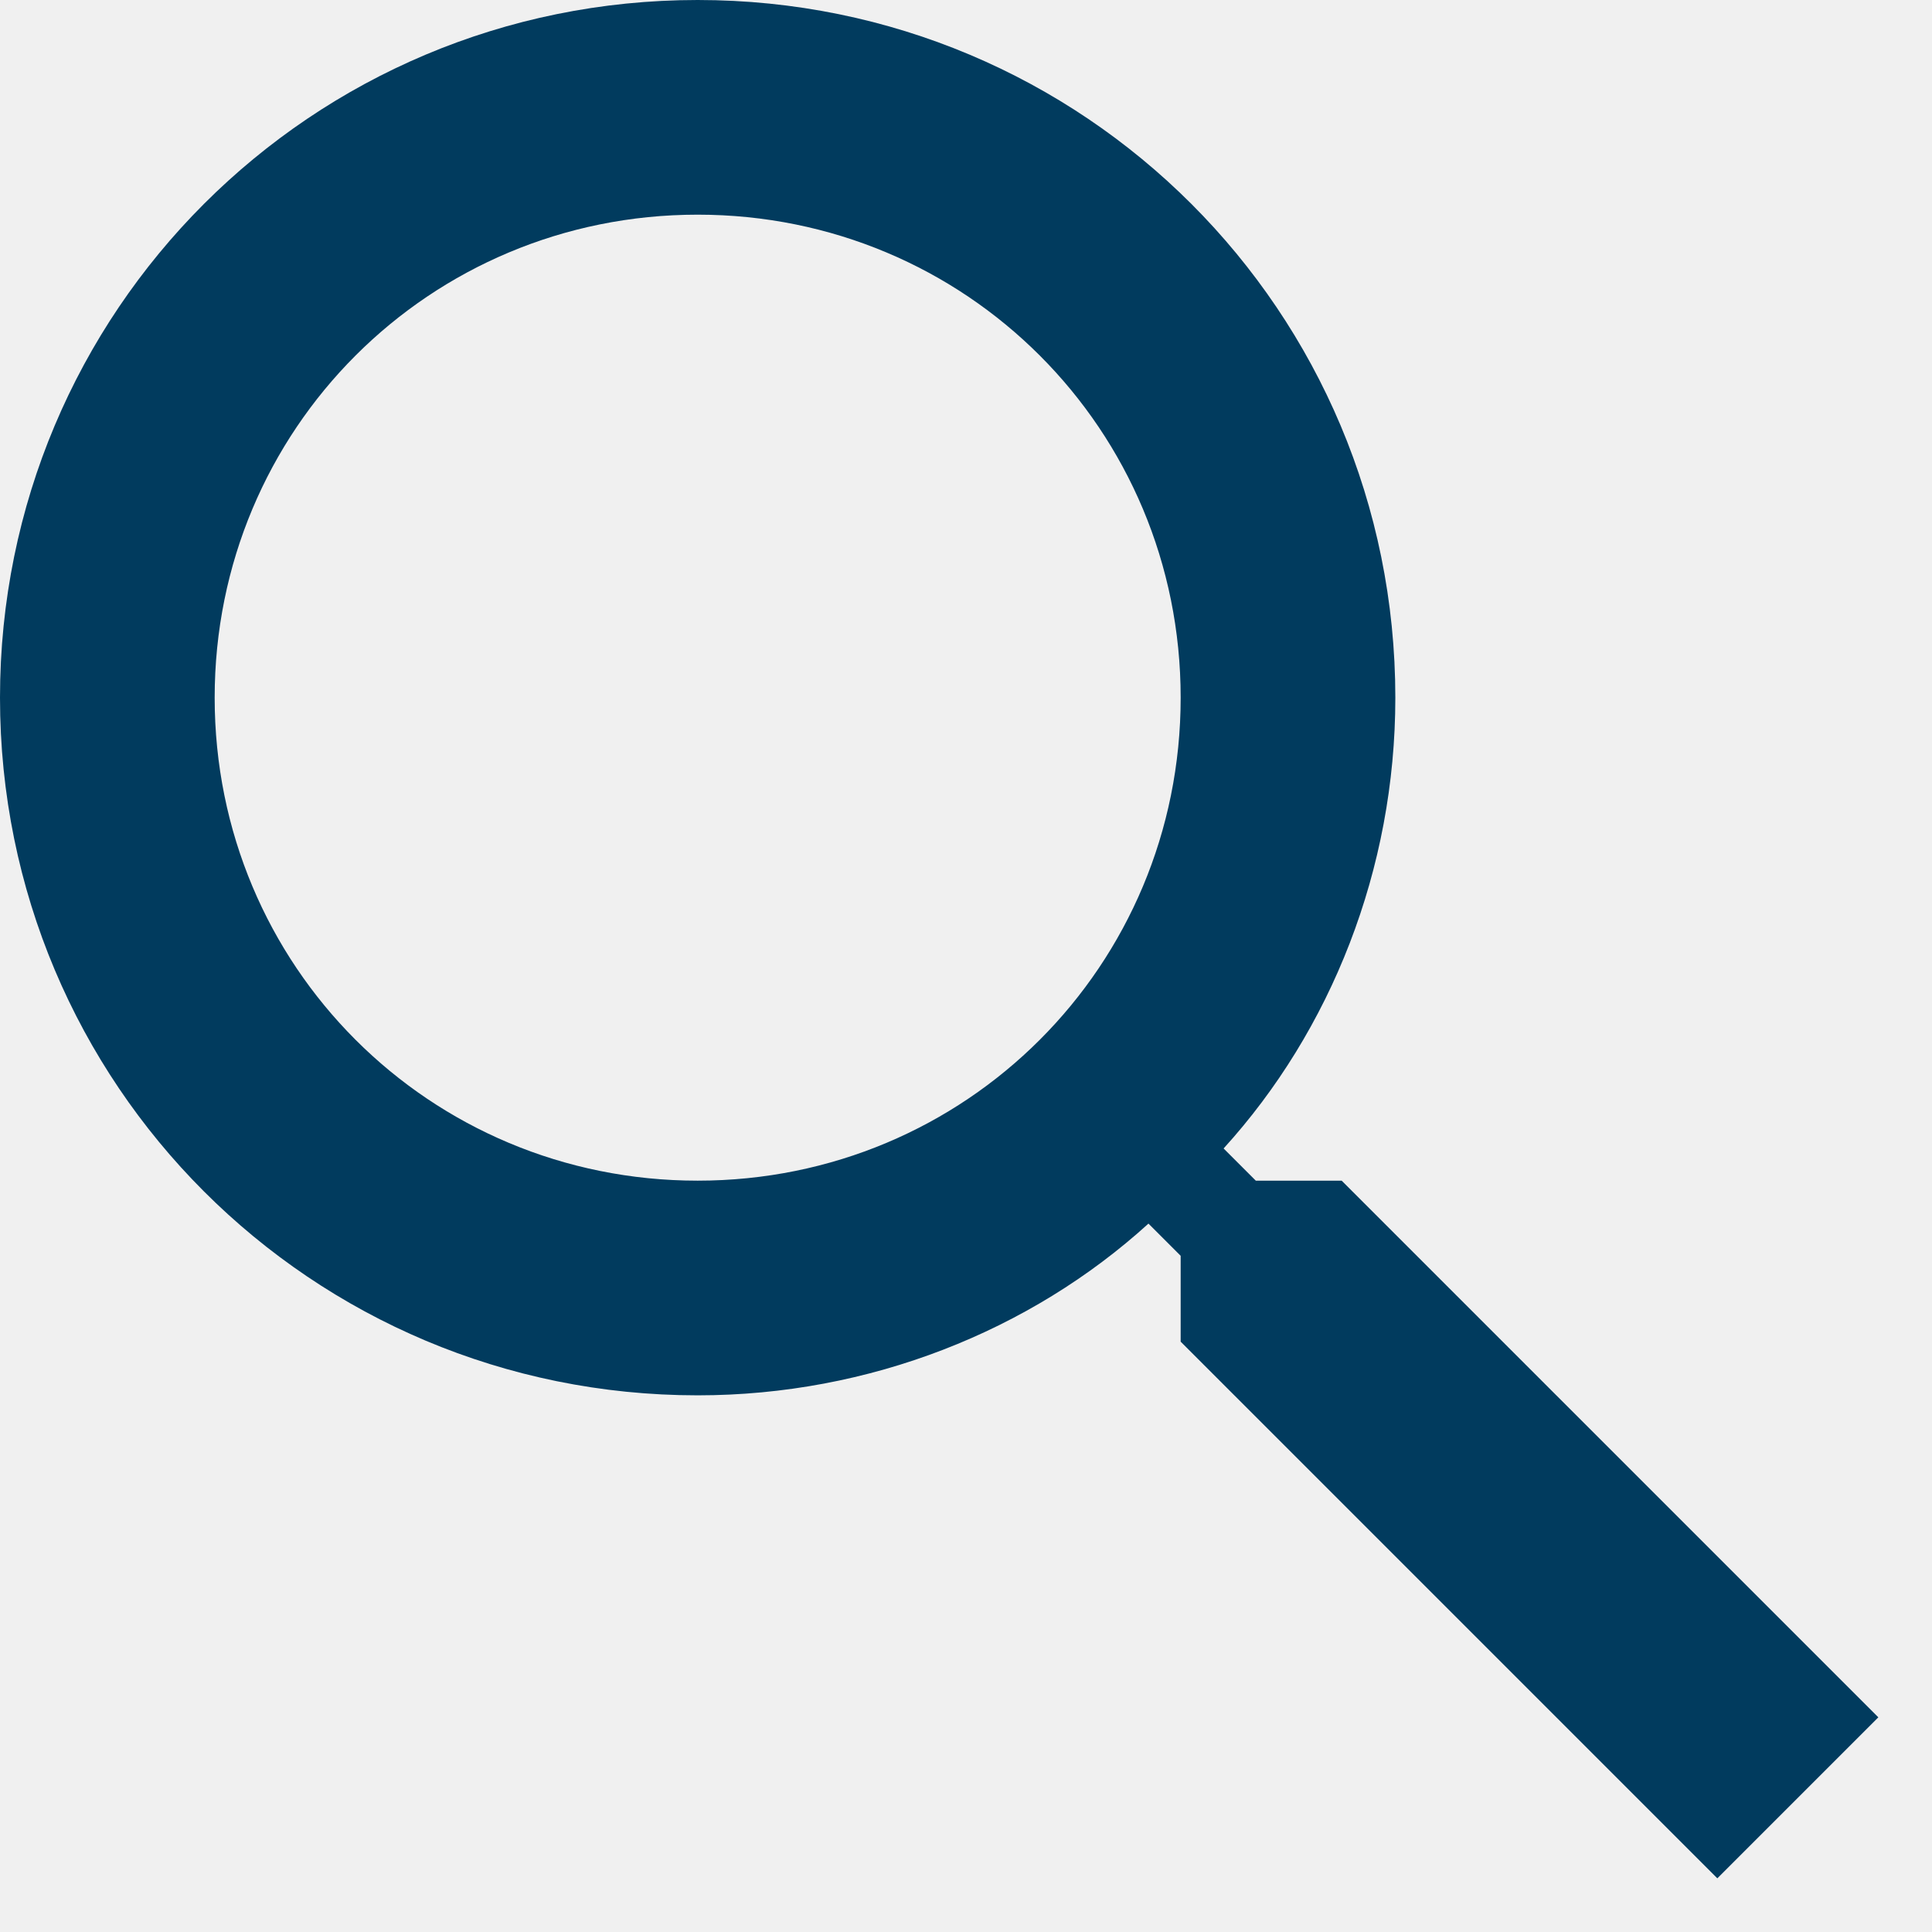
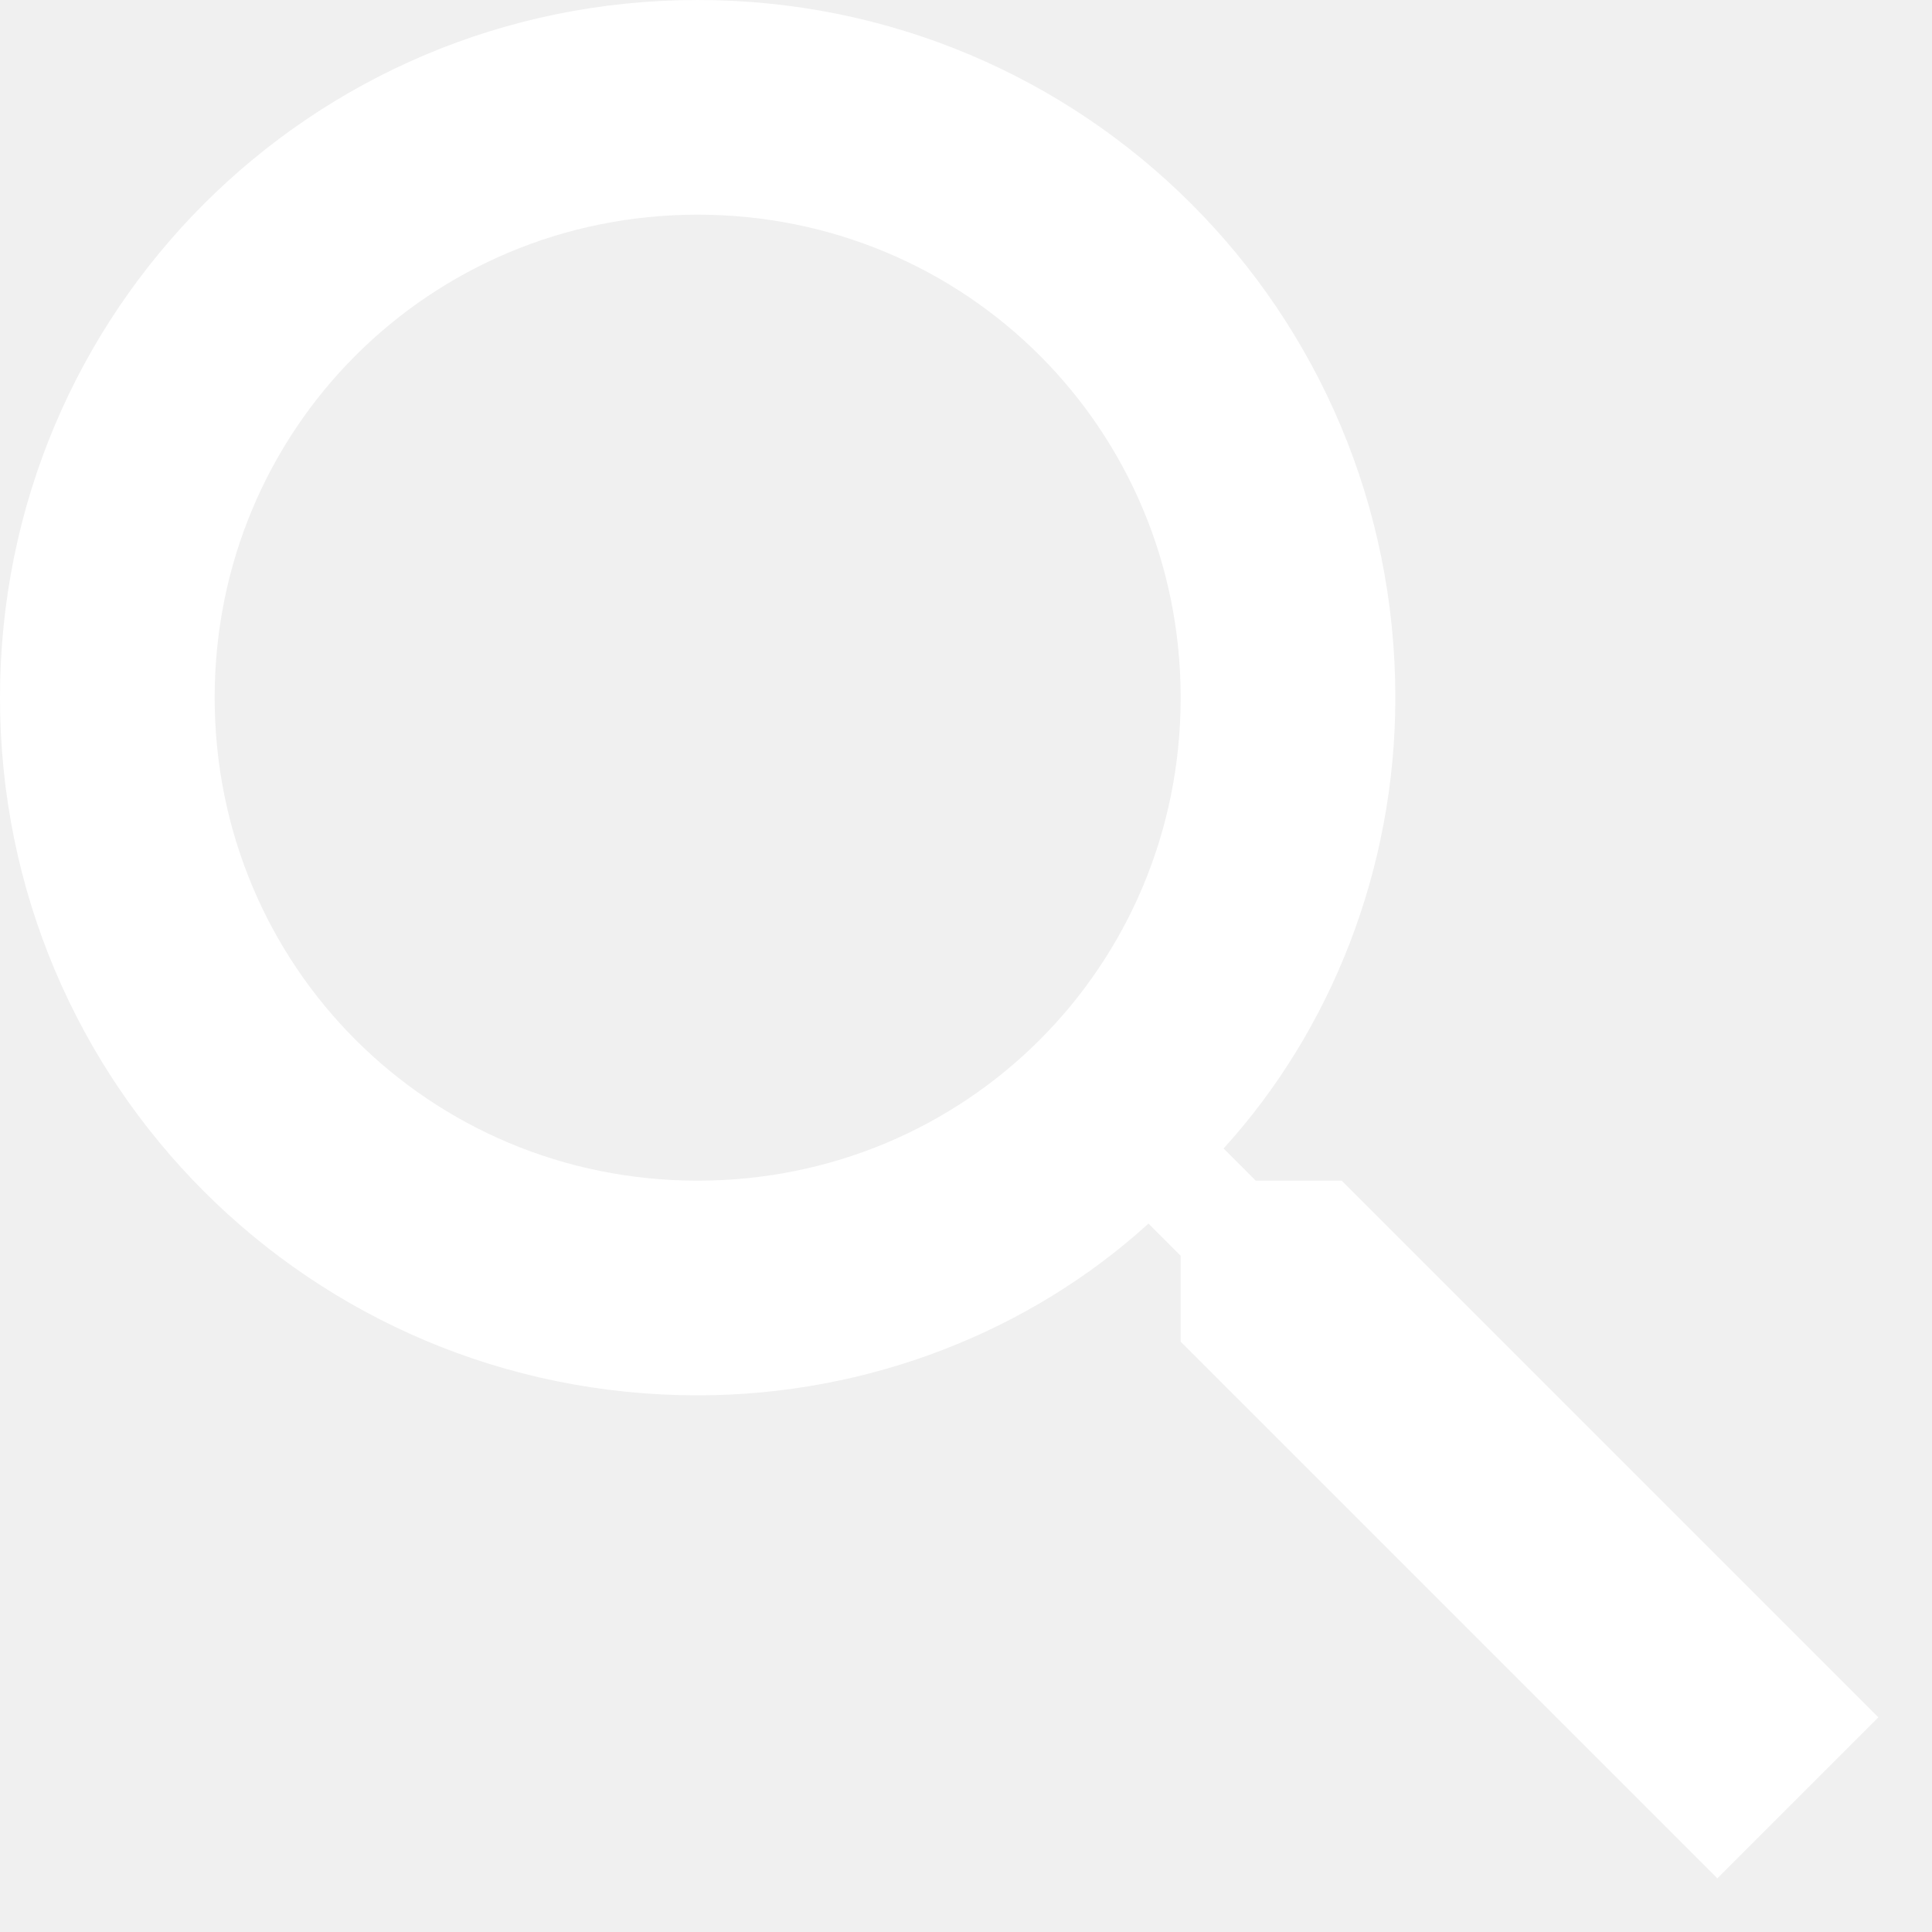
<svg xmlns="http://www.w3.org/2000/svg" width="18px" height="18px" viewBox="0 0 18 18" version="1.1">
  <defs />
  <g id="color-trials" stroke="none" stroke-width="1" fill="none" fill-rule="evenodd">
-     <g id="original-p22-minionpro" transform="translate(-957, -50)" fill="#013B5E">
+     <g id="original-p22-minionpro" transform="translate(-957, -50)" fill="#fff">
      <g id="Header">
        <g id="Main-Titlebar">
          <g id="Search" transform="translate(831, 40)">
            <path d="M138.5,21 L137.7,21 L137.4,20.7 C138.4,19.6 139,18.1 139,16.5 C139,12.9 136.1,10 132.5,10 C128.9,10 126,12.9 126,16.5 C126,20.1 128.9,23 132.5,23 C134.1,23 135.6,22.4 136.7,21.4 L137,21.7 L137,22.5 L142,27.5 L143.5,26 L138.5,21 L138.5,21 Z M132.5,21 C130,21 128,19 128,16.5 C128,14 130,12 132.5,12 C135,12 137,14 137,16.5 C137,19 135,21 132.5,21 L132.5,21 Z" id="search-icon" />
          </g>
        </g>
      </g>
    </g>
  </g>
</svg>
